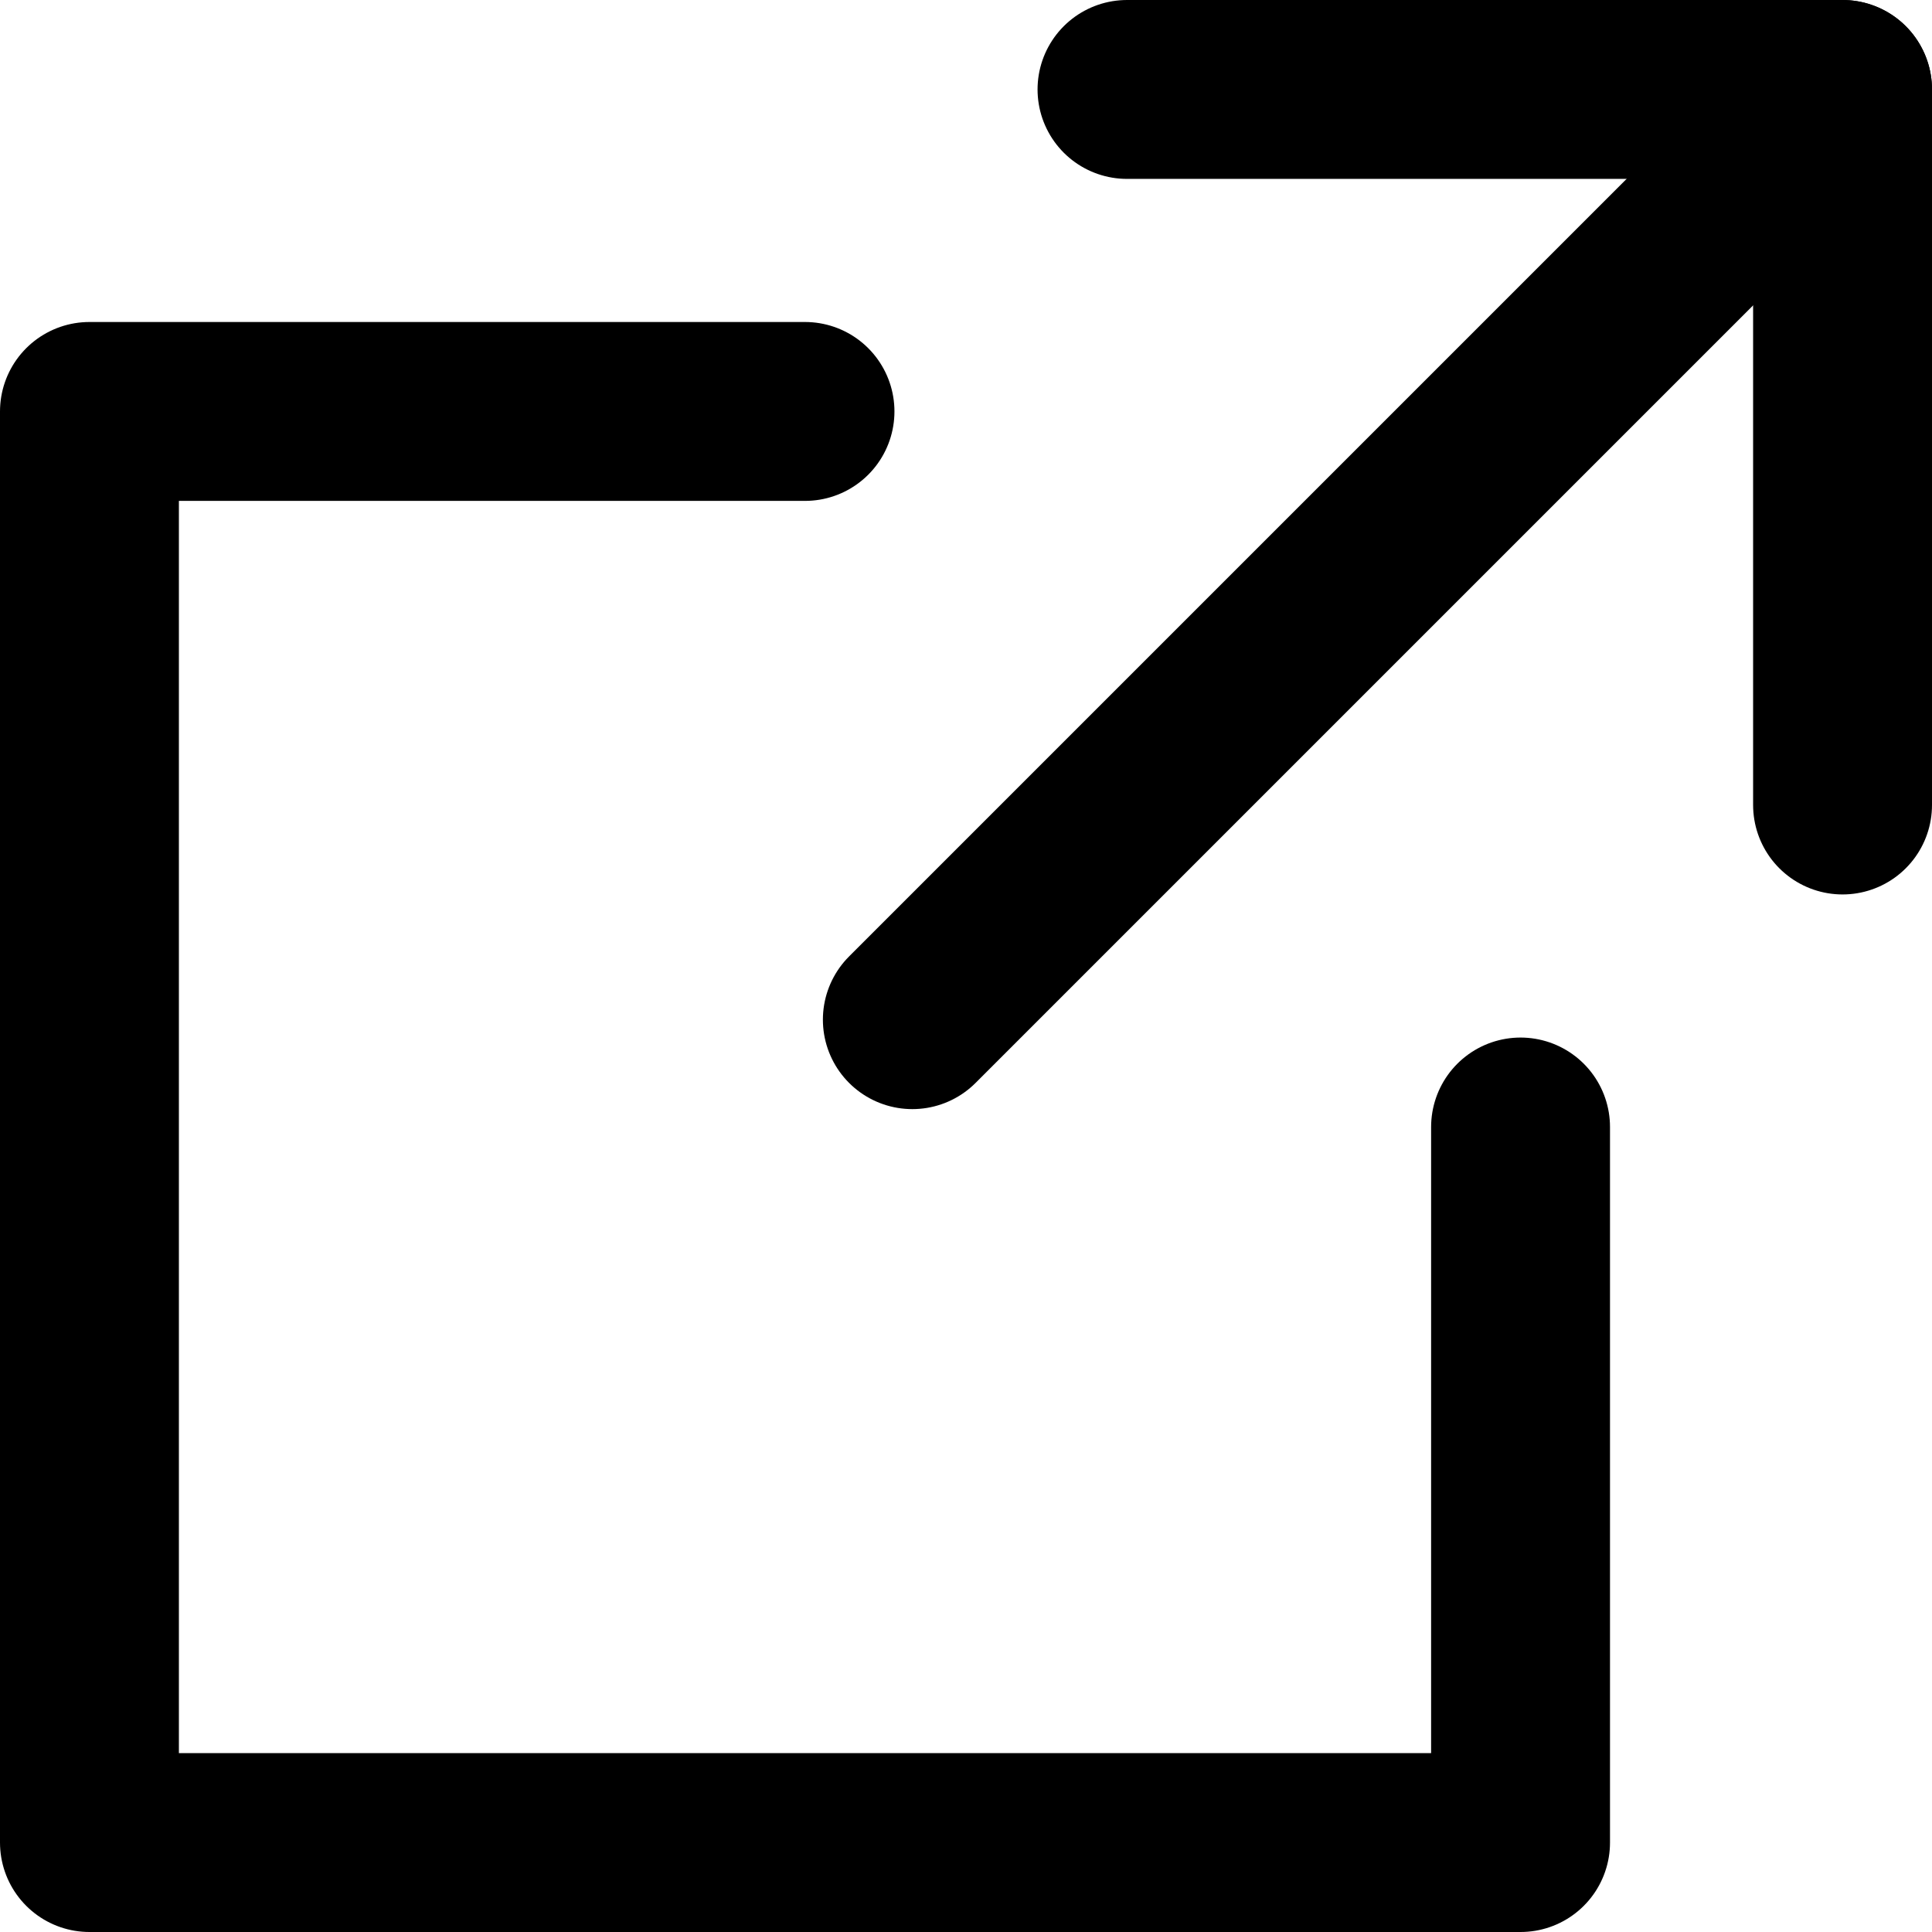
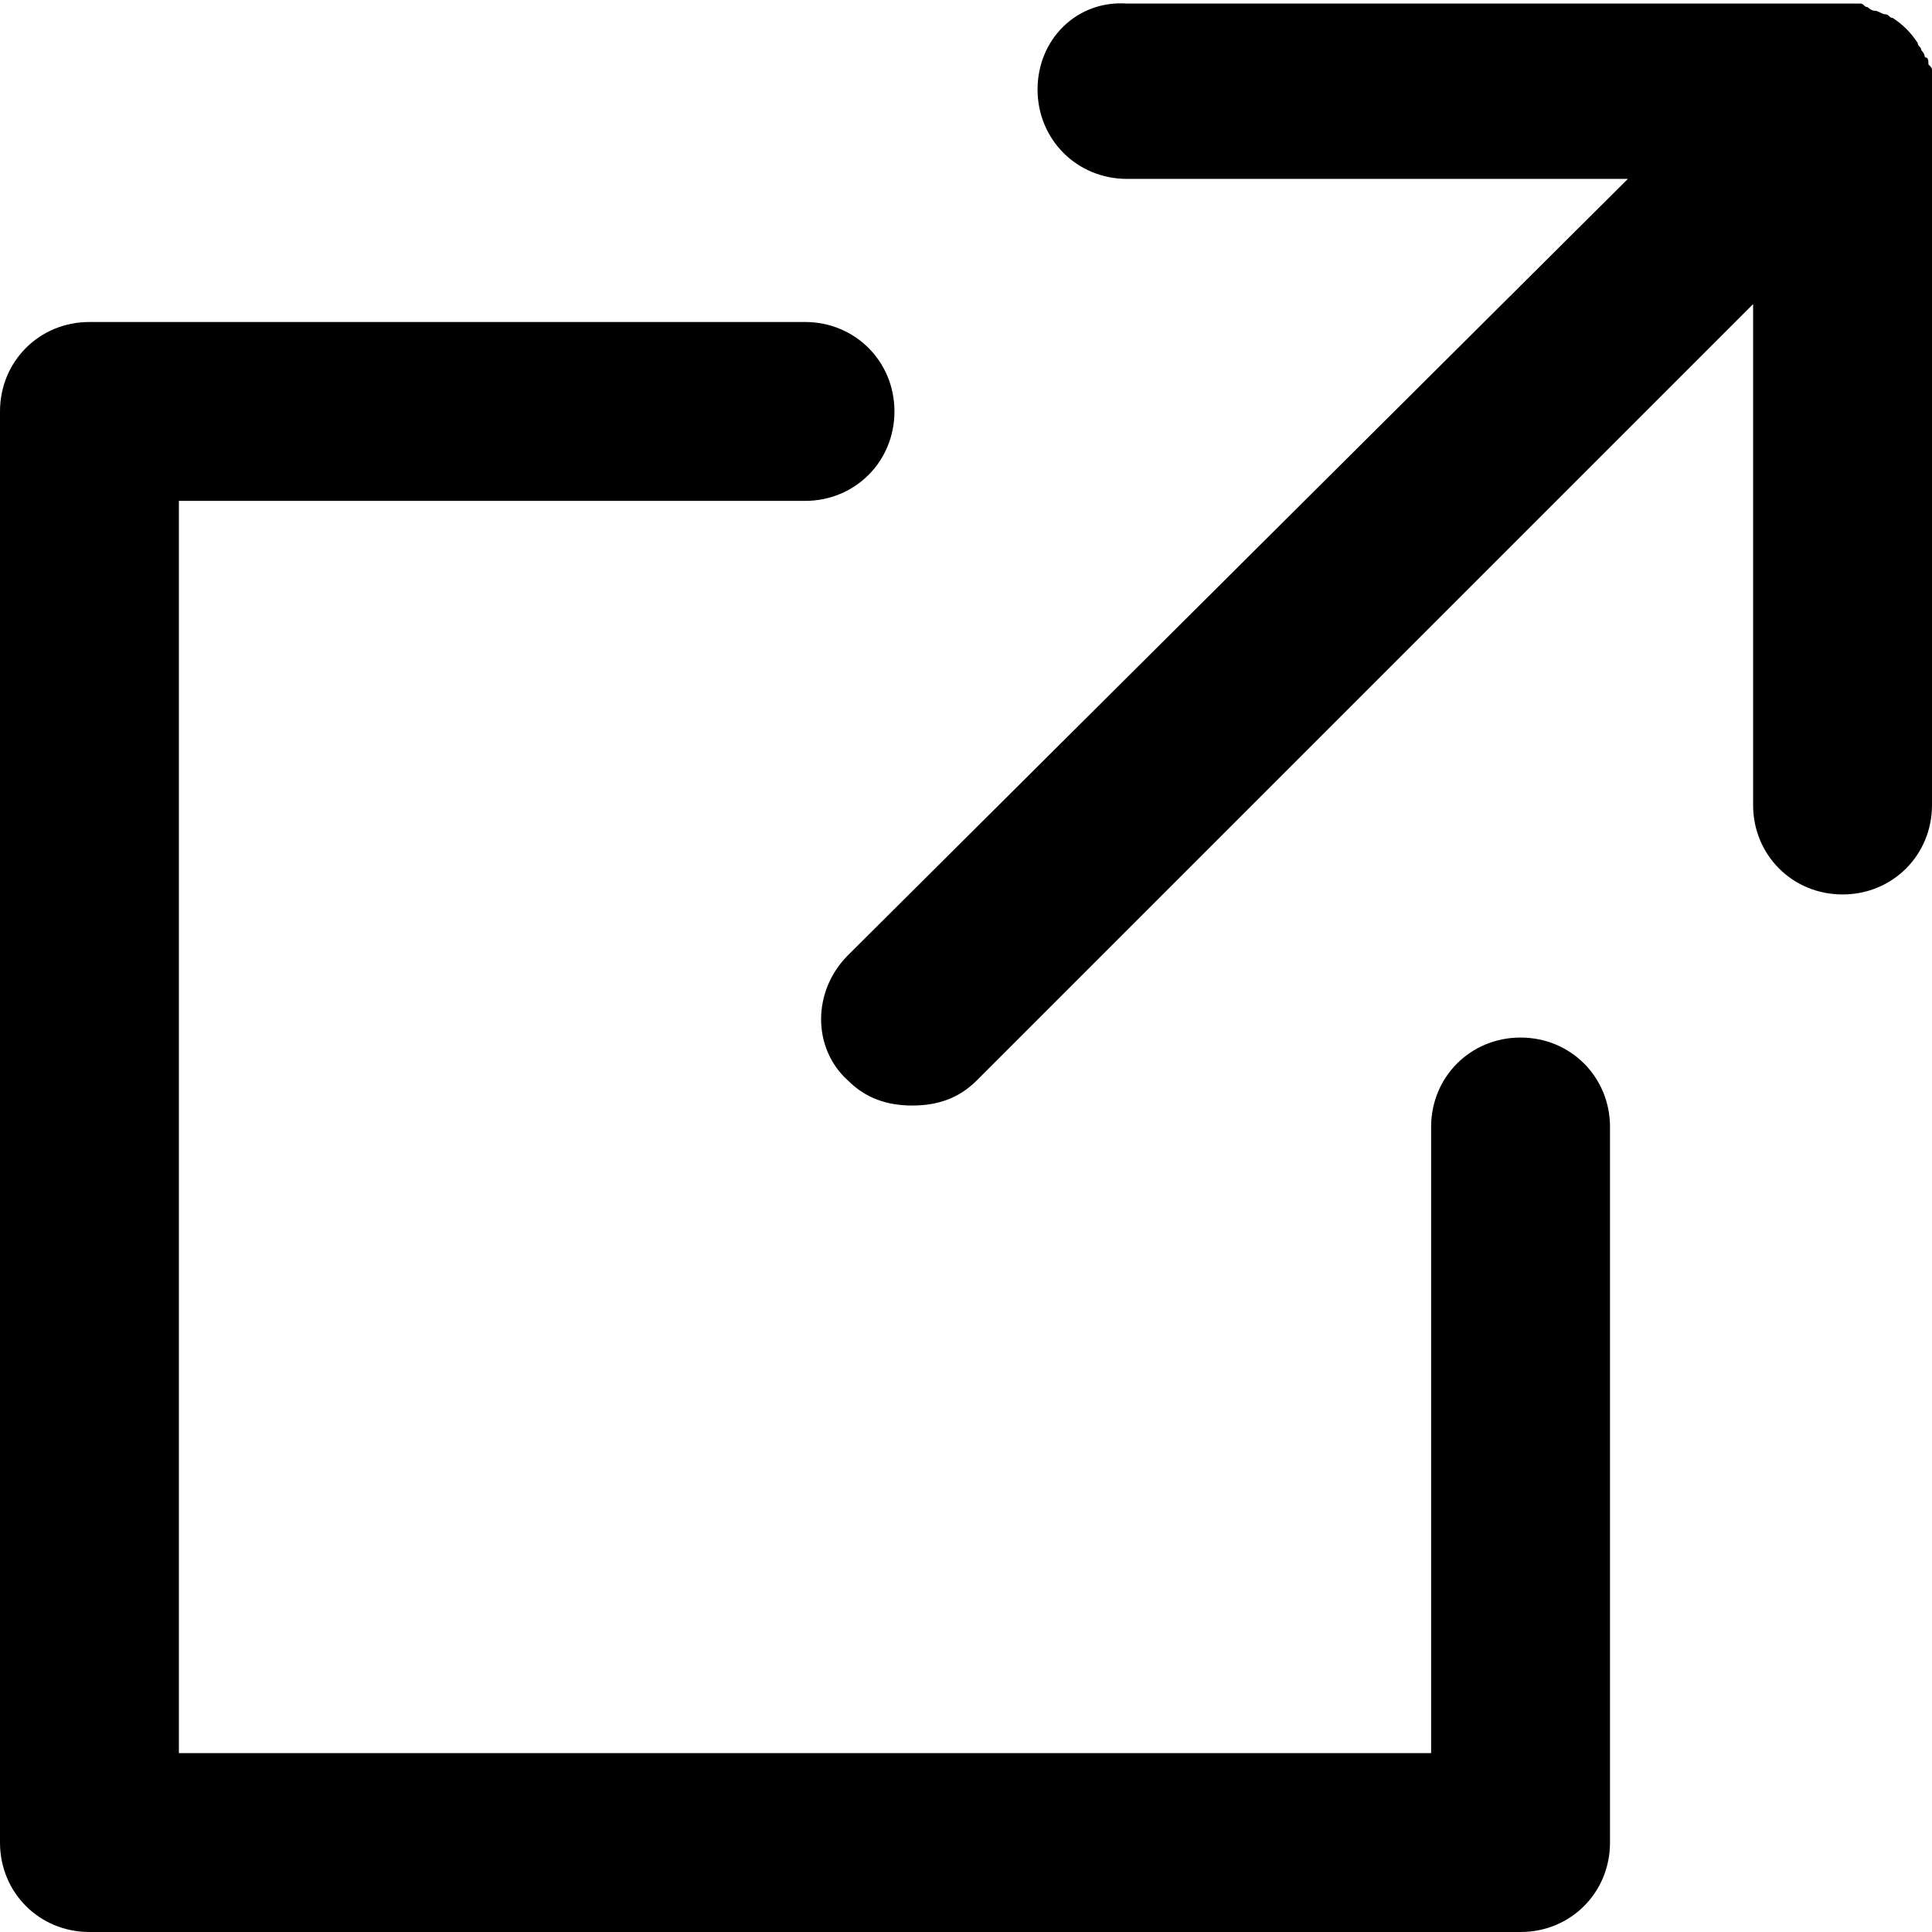
- <svg xmlns="http://www.w3.org/2000/svg" viewBox="0 0 54 54">
-   <polyline points="22.5 11.5 2.5 11.5 2.5 51.5 42.5 51.5 42.5 31.5" fill="none" stroke="#000" stroke-linecap="round" stroke-linejoin="round" stroke-width="5" />
-   <polyline points="31.5 2.5 51.5 2.5 51.5 22.5" fill="none" stroke="#000" stroke-linecap="round" stroke-linejoin="round" stroke-width="5" />
-   <line x1="51.5" y1="2.5" x2="25.5" y2="28.5" fill="none" stroke="#000" stroke-linecap="round" stroke-linejoin="round" stroke-width="5" />
+ <svg xmlns="http://www.w3.org/2000/svg" version="1.1" id="Layer_1" x="0px" y="0px" viewBox="0 0 54 54" style="enable-background:new 0 0 54 54;" xml:space="preserve">
+   <g>
+     <path d="M42.5,29c-1.4,0-2.5,1.1-2.5,2.5V49H5V14h17.5c1.4,0,2.5-1.1,2.5-2.5S23.9,9,22.5,9h-20C1.1,9,0,10.1,0,11.5v40   C0,52.9,1.1,54,2.5,54h40c1.4,0,2.5-1.1,2.5-2.5v-20C45,30.1,43.9,29,42.5,29z" />
+     <path d="M54,2c0-0.1,0-0.1-0.1-0.2c0-0.1,0-0.2-0.1-0.2c0-0.1-0.1-0.2-0.1-0.2c0-0.1-0.1-0.1-0.1-0.2c-0.2-0.3-0.4-0.5-0.7-0.7   c-0.1,0-0.1-0.1-0.2-0.1c-0.1,0-0.2-0.1-0.3-0.1c-0.1,0-0.2-0.1-0.2-0.1c-0.1,0-0.1-0.1-0.2-0.1c-0.2,0-0.3,0-0.5,0h-20   C30.1,0,29,1.1,29,2.5S30.1,5,31.5,5h14L23.7,26.7c-1,1-1,2.6,0,3.5c0.5,0.5,1.1,0.7,1.8,0.7s1.3-0.2,1.8-0.7L49,8.5v14   c0,1.4,1.1,2.5,2.5,2.5s2.5-1.1,2.5-2.5v-20C54,2.3,54,2.2,54,2z" />
+   </g>
</svg>
